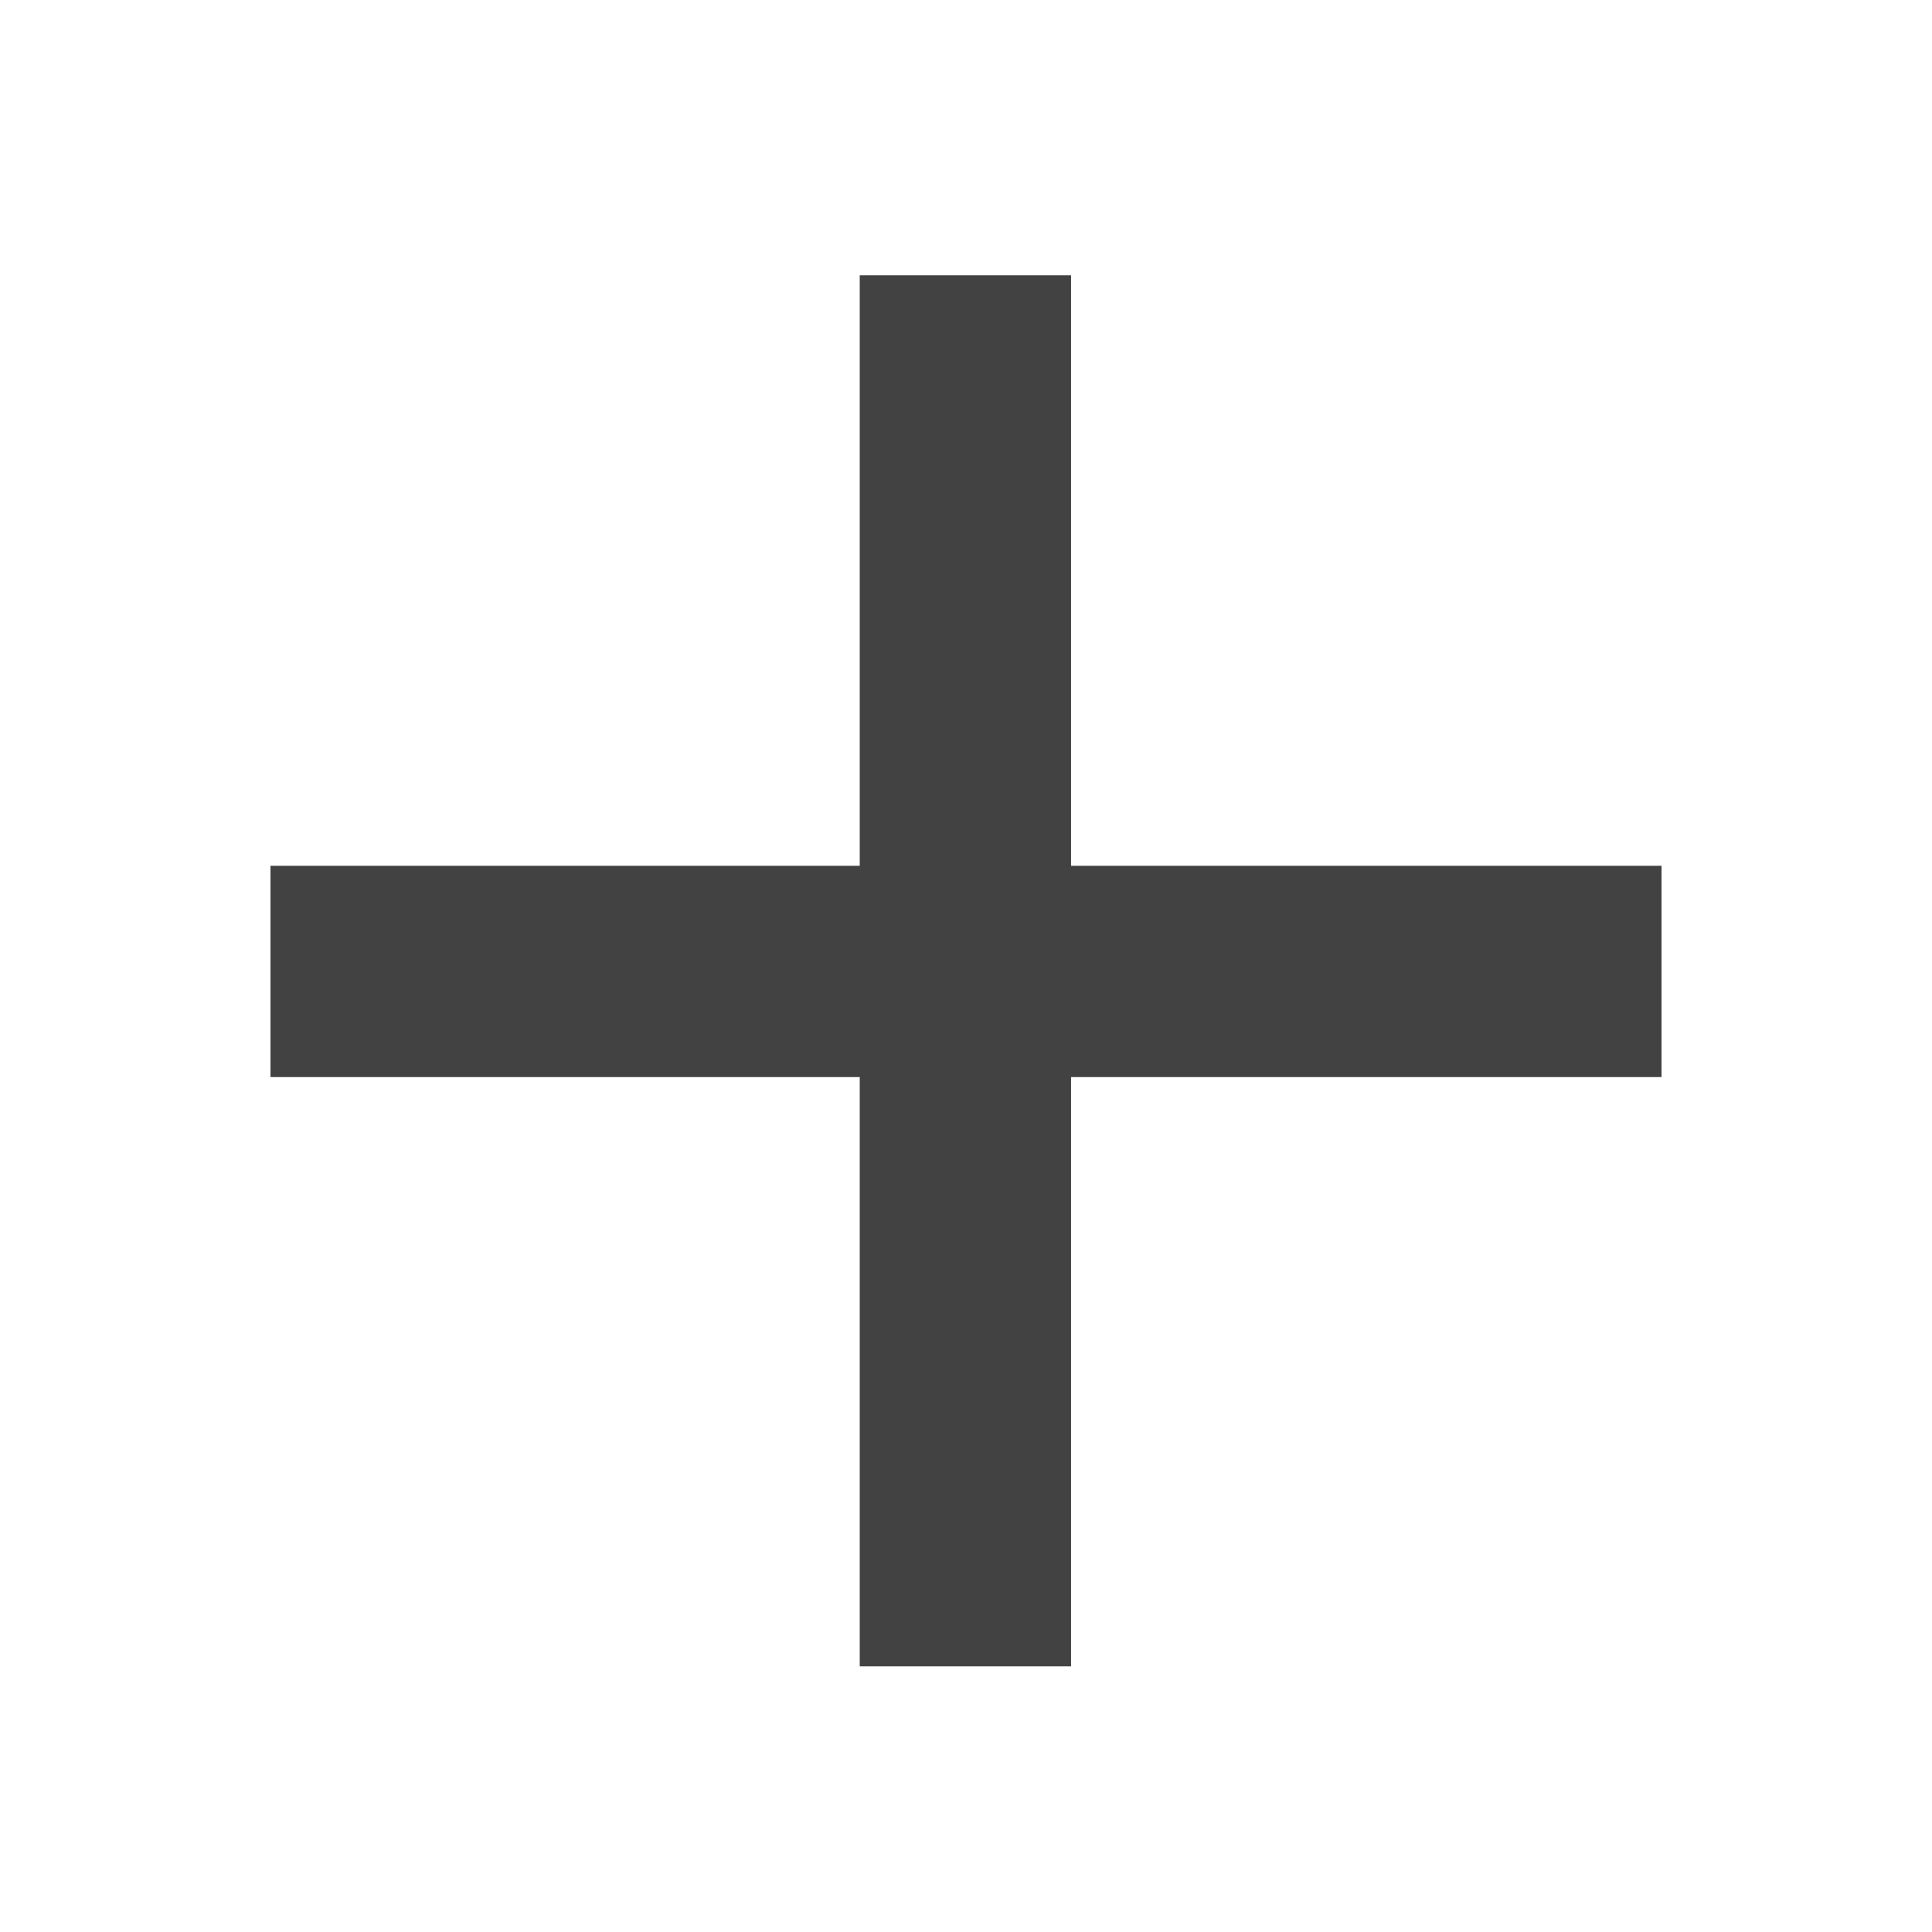
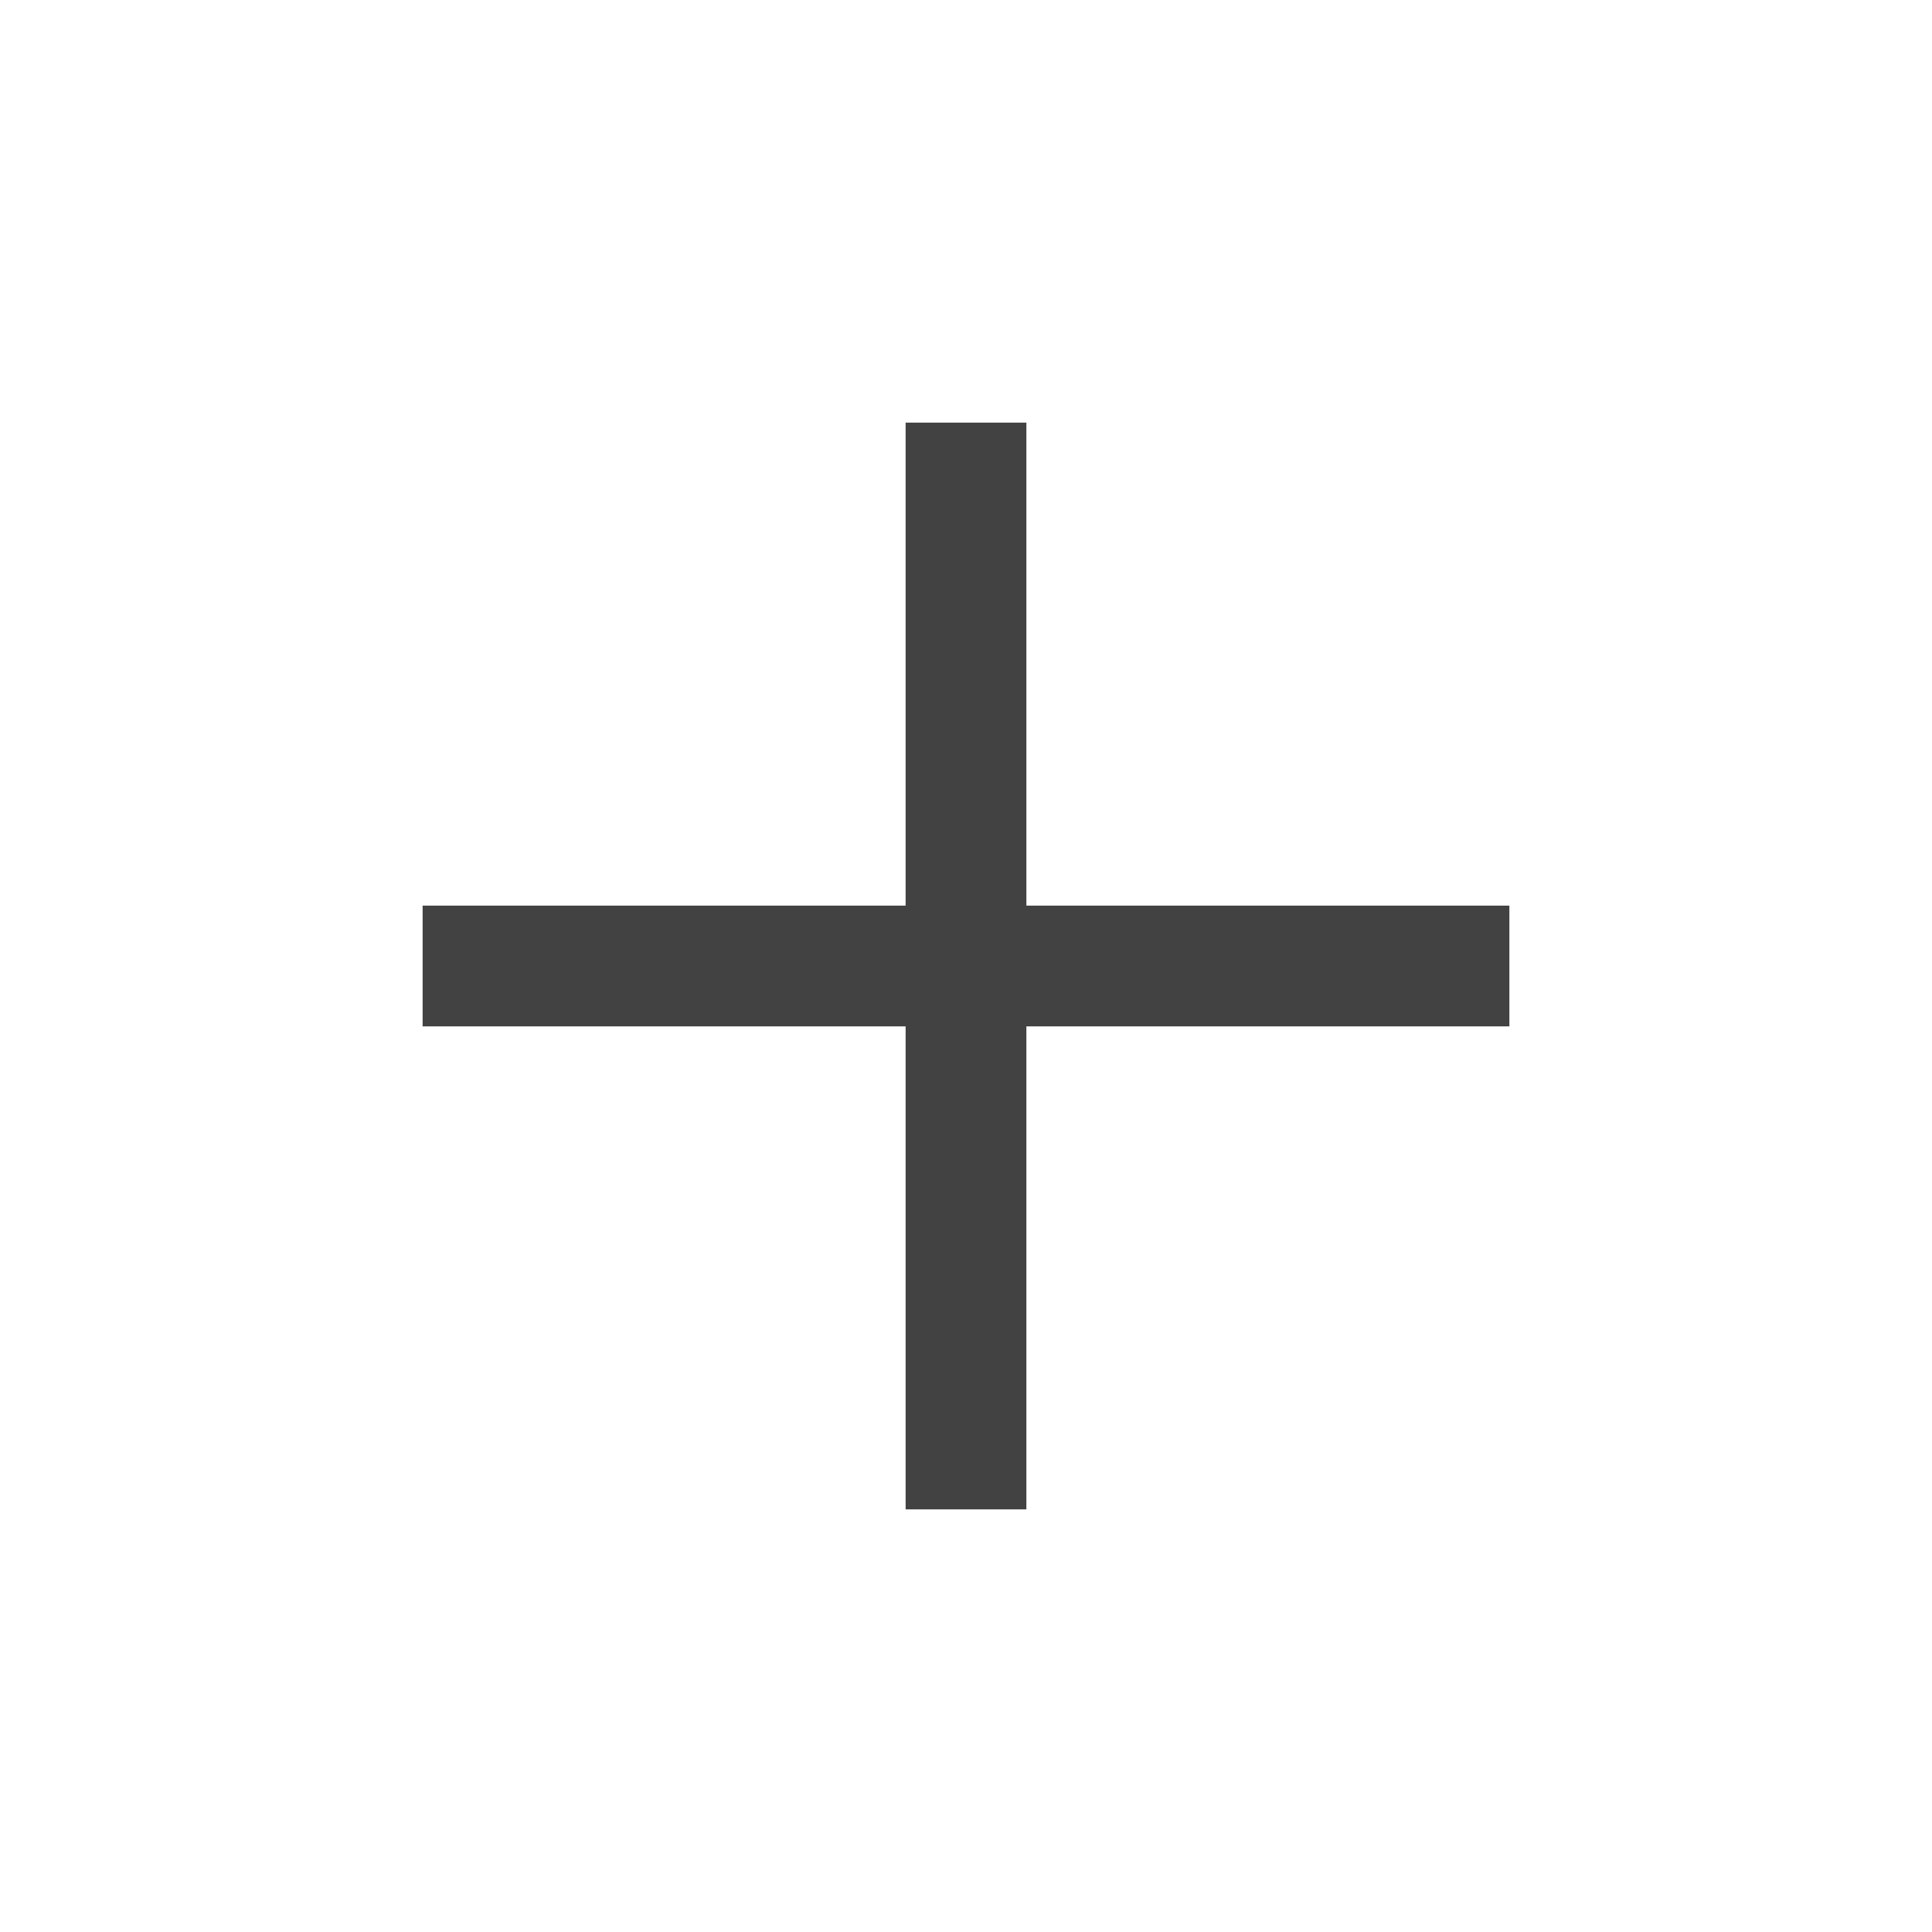
- <svg xmlns="http://www.w3.org/2000/svg" viewBox="0 0 16 16">
-   <defs>
-     <style>.cls-1{fill:#424242;}</style>
-   </defs>
-   <g id="Add">
-     <rect class="cls-1" x="7.13" y="2.28" width="1.75" height="11.52" transform="translate(16.04 0.04) rotate(90)" />
-     <rect class="cls-1" x="7.13" y="2.28" width="1.75" height="11.52" transform="translate(16 16.08) rotate(180)" />
-   </g>
+ <svg xmlns="http://www.w3.org/2000/svg" version="1.1" id="Layer_1" x="0px" y="0px" viewBox="0 0 32 32" style="enable-background:new 0 0 32 32;" xml:space="preserve">
+   <style type="text/css">
+ 	.st0{fill:#424242;}
+ </style>
+   <path class="st0" d="M17,15V7h-2v8H7v2h8v8h2v-8h8v-2H17z" />
</svg>
